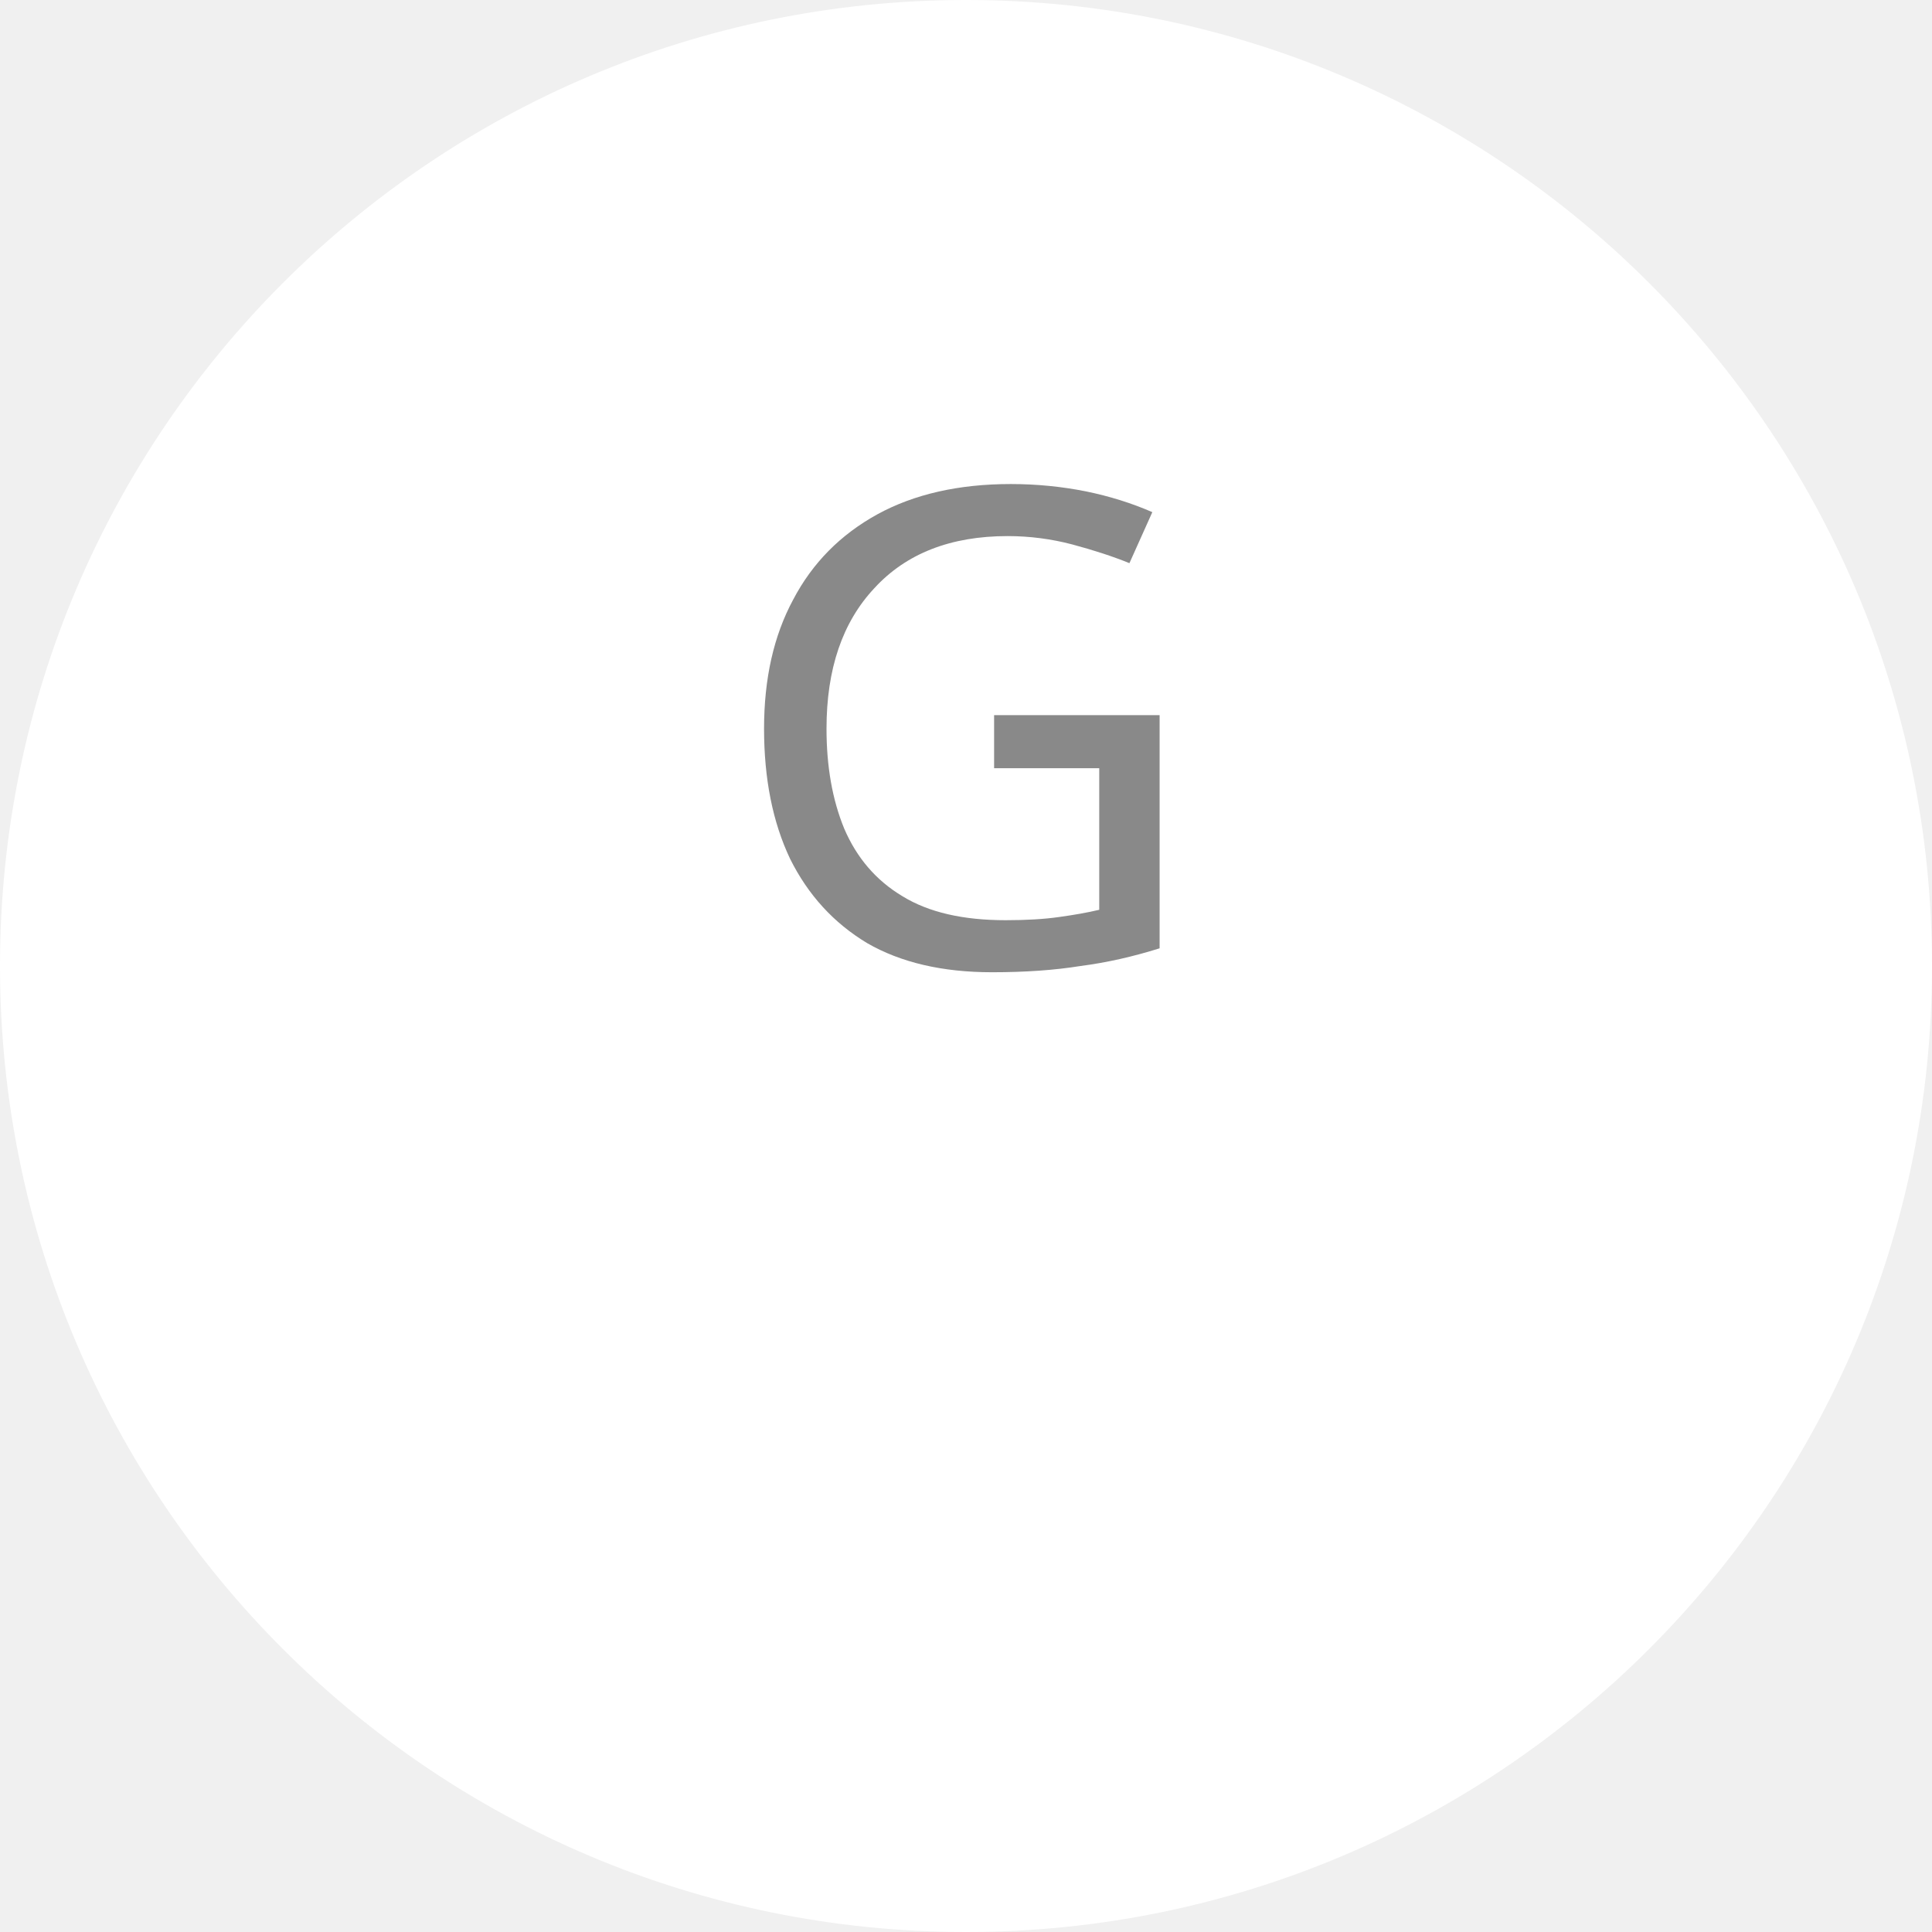
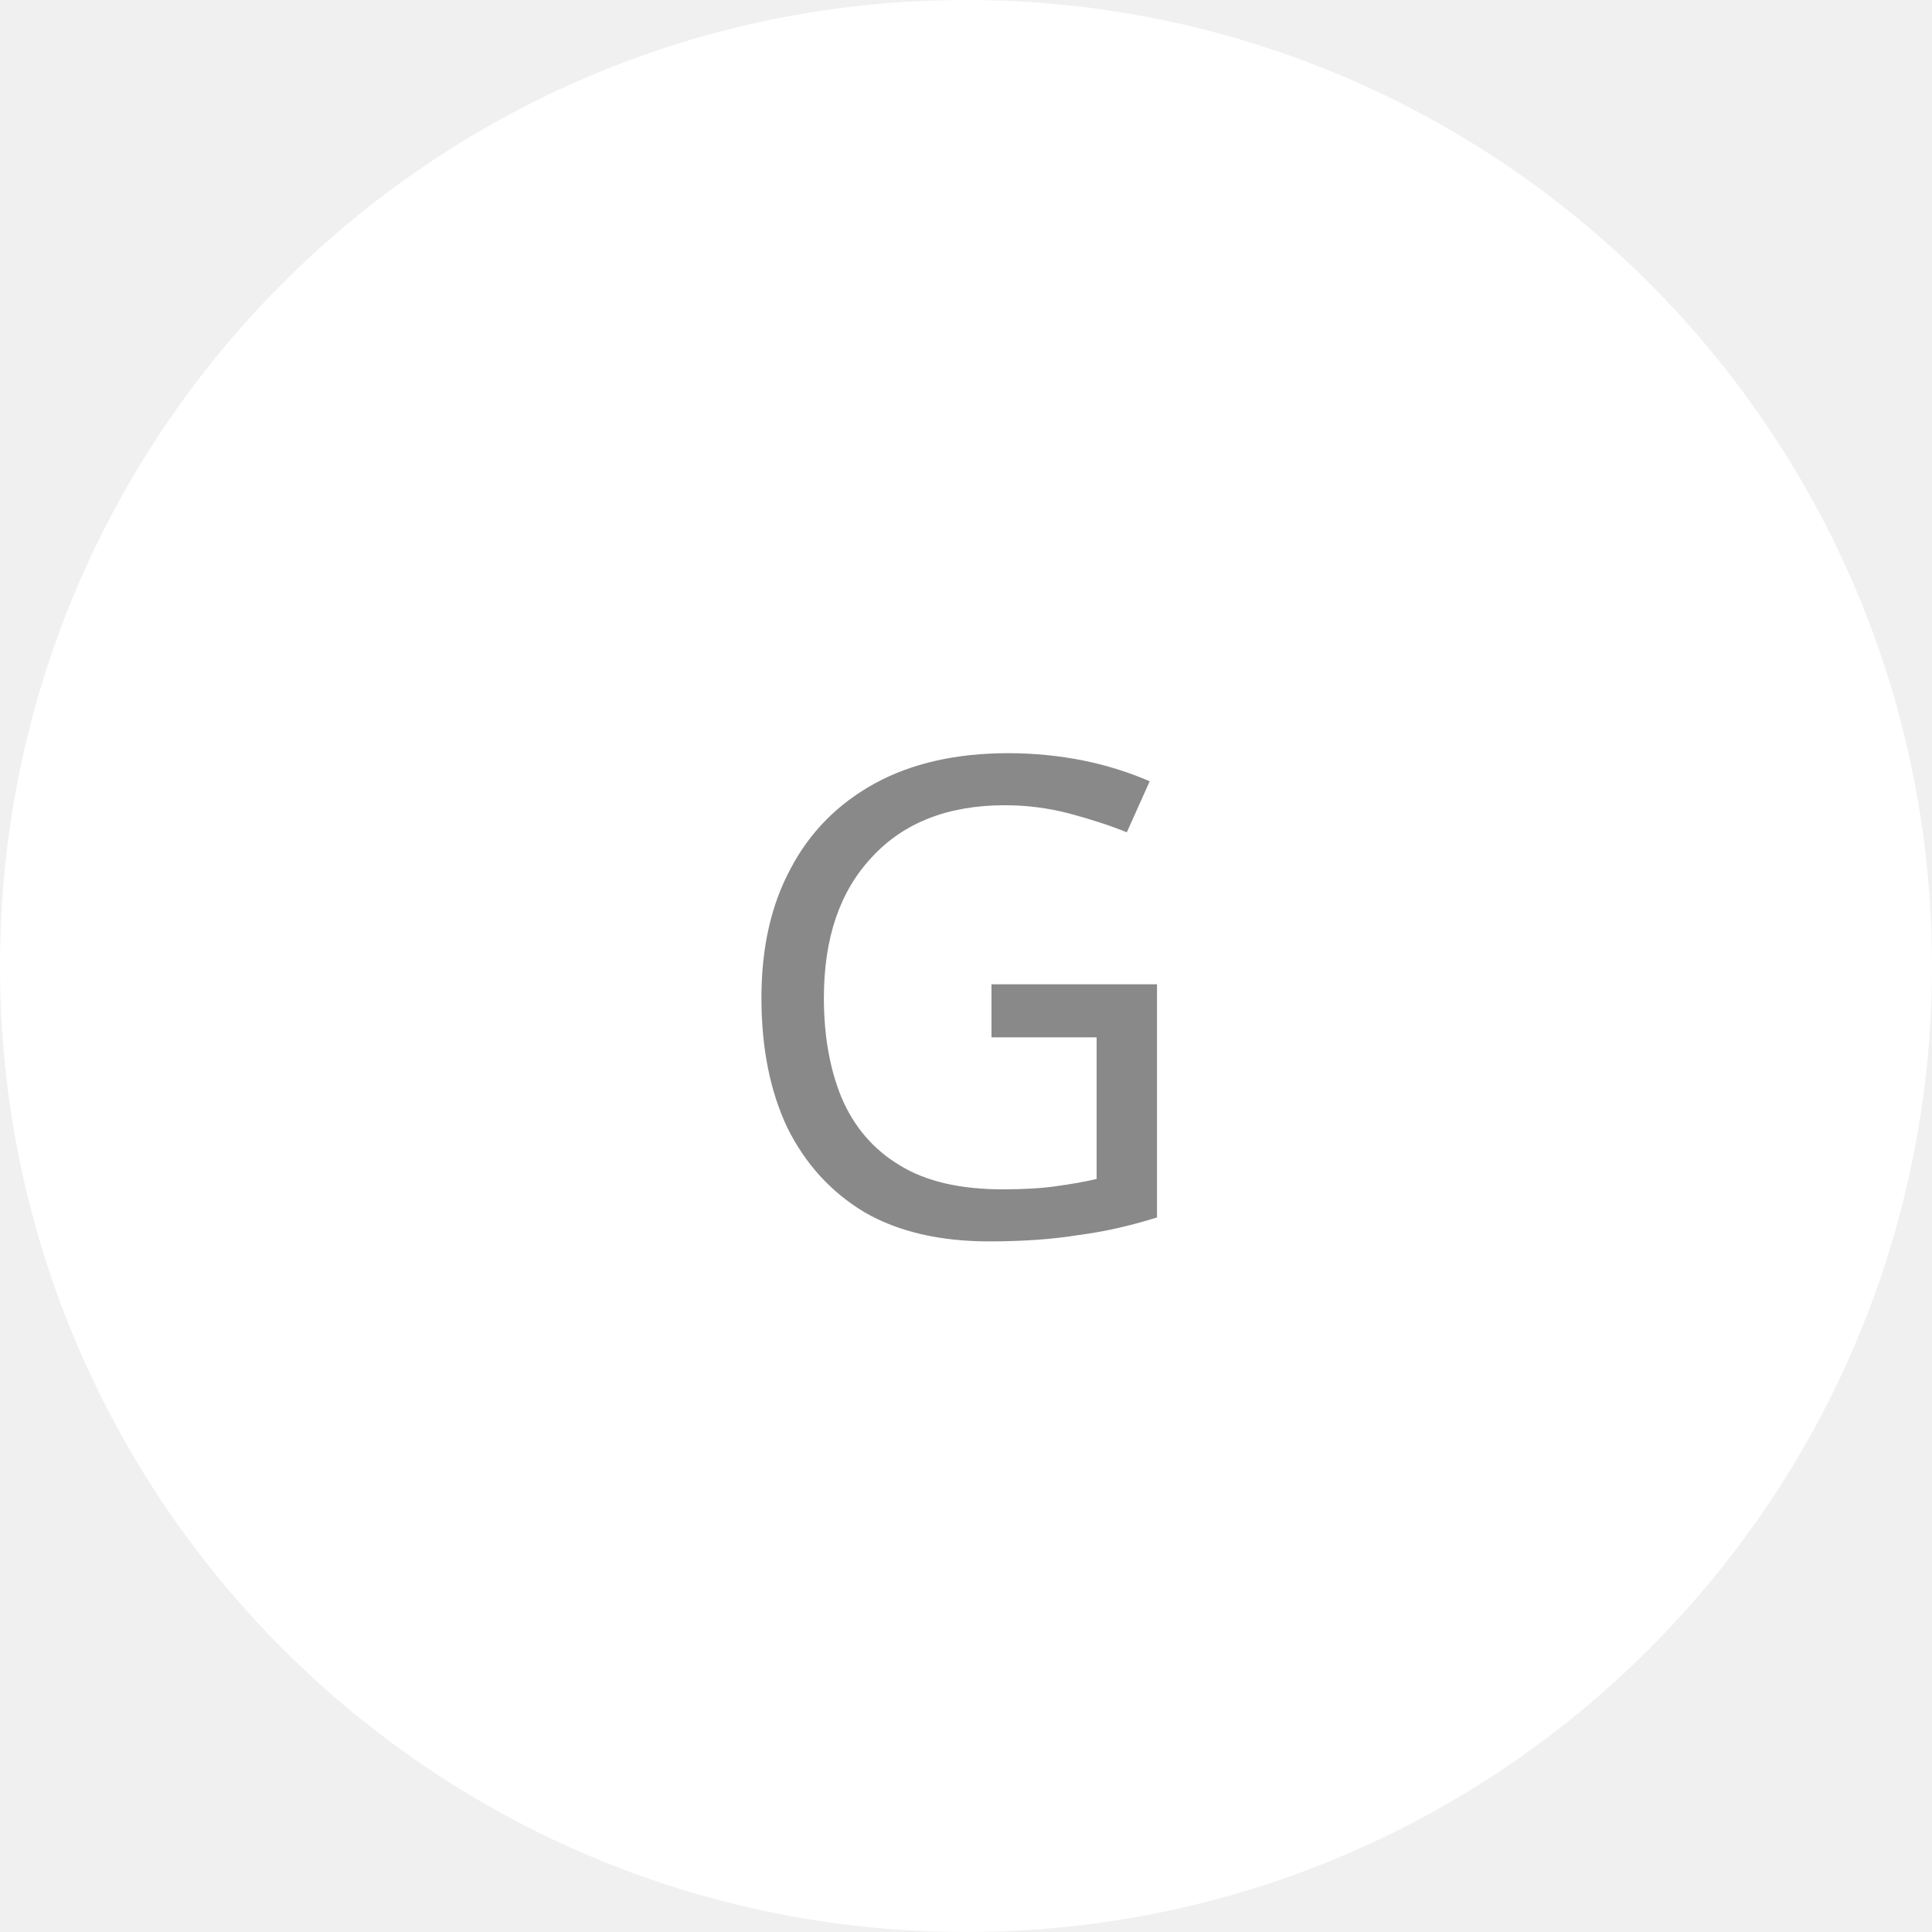
- <svg xmlns="http://www.w3.org/2000/svg" width="29" height="29">
-   <circle cx="14.5" cy="14.5" r="14.5" fill="white" />
-   <text x="50%" y="50%" font-size="10px" font-family="Poppins" text-anchor="middle" alignment-baseline="middle" fill="#898989">
-     G
+ <svg xmlns="http://www.w3.org/2000/svg" id="Layer_1" data-name="Layer 1" viewBox="0 0 29 29">
+   <defs>
+     <style>
+       .cls-1 {
+         fill: #fff;
+       }
+ 
+       .cls-2 {
+         fill: #898989;
+         font-family: Poppins-Regular, Poppins, sans-serif;
+         font-size: 10px;
+       }
+     </style>
+   </defs>
+   <circle class="cls-1" cx="14.5" cy="14.5" r="14.5" />
+   <text class="cls-2" transform="translate(10.82 18.54)">
+     <tspan x="0" y="0">G</tspan>
  </text>
</svg>
